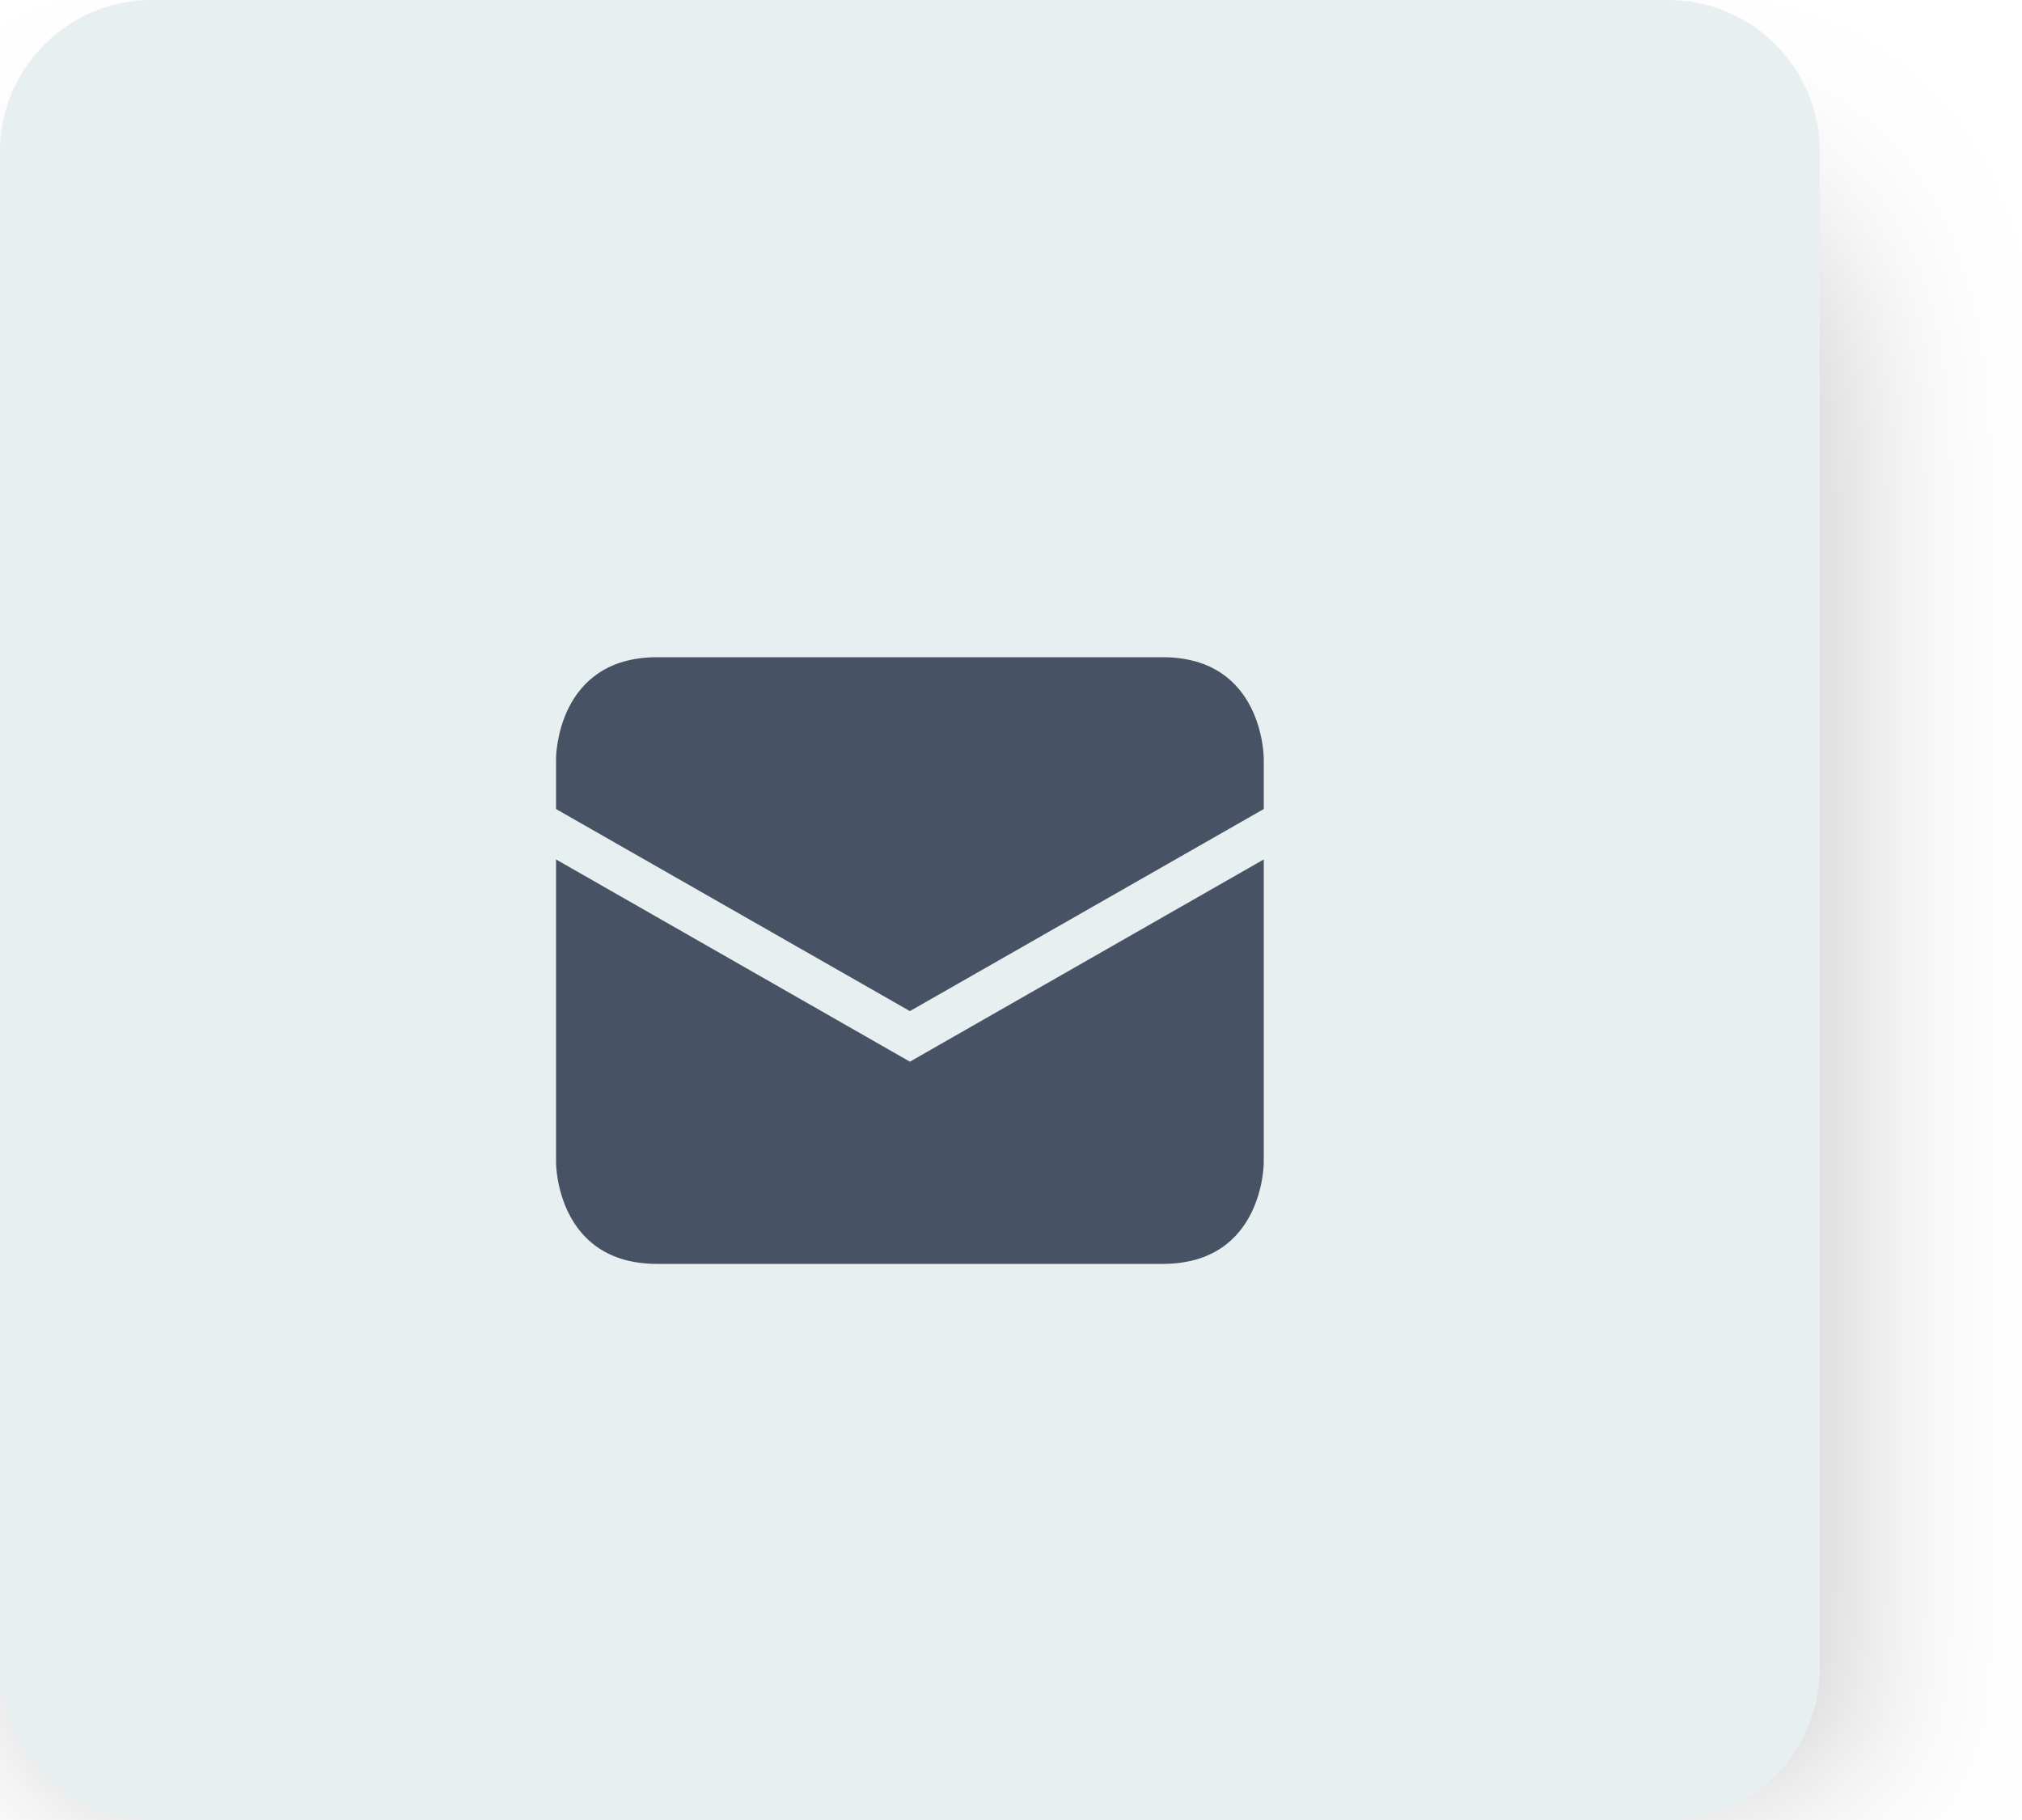
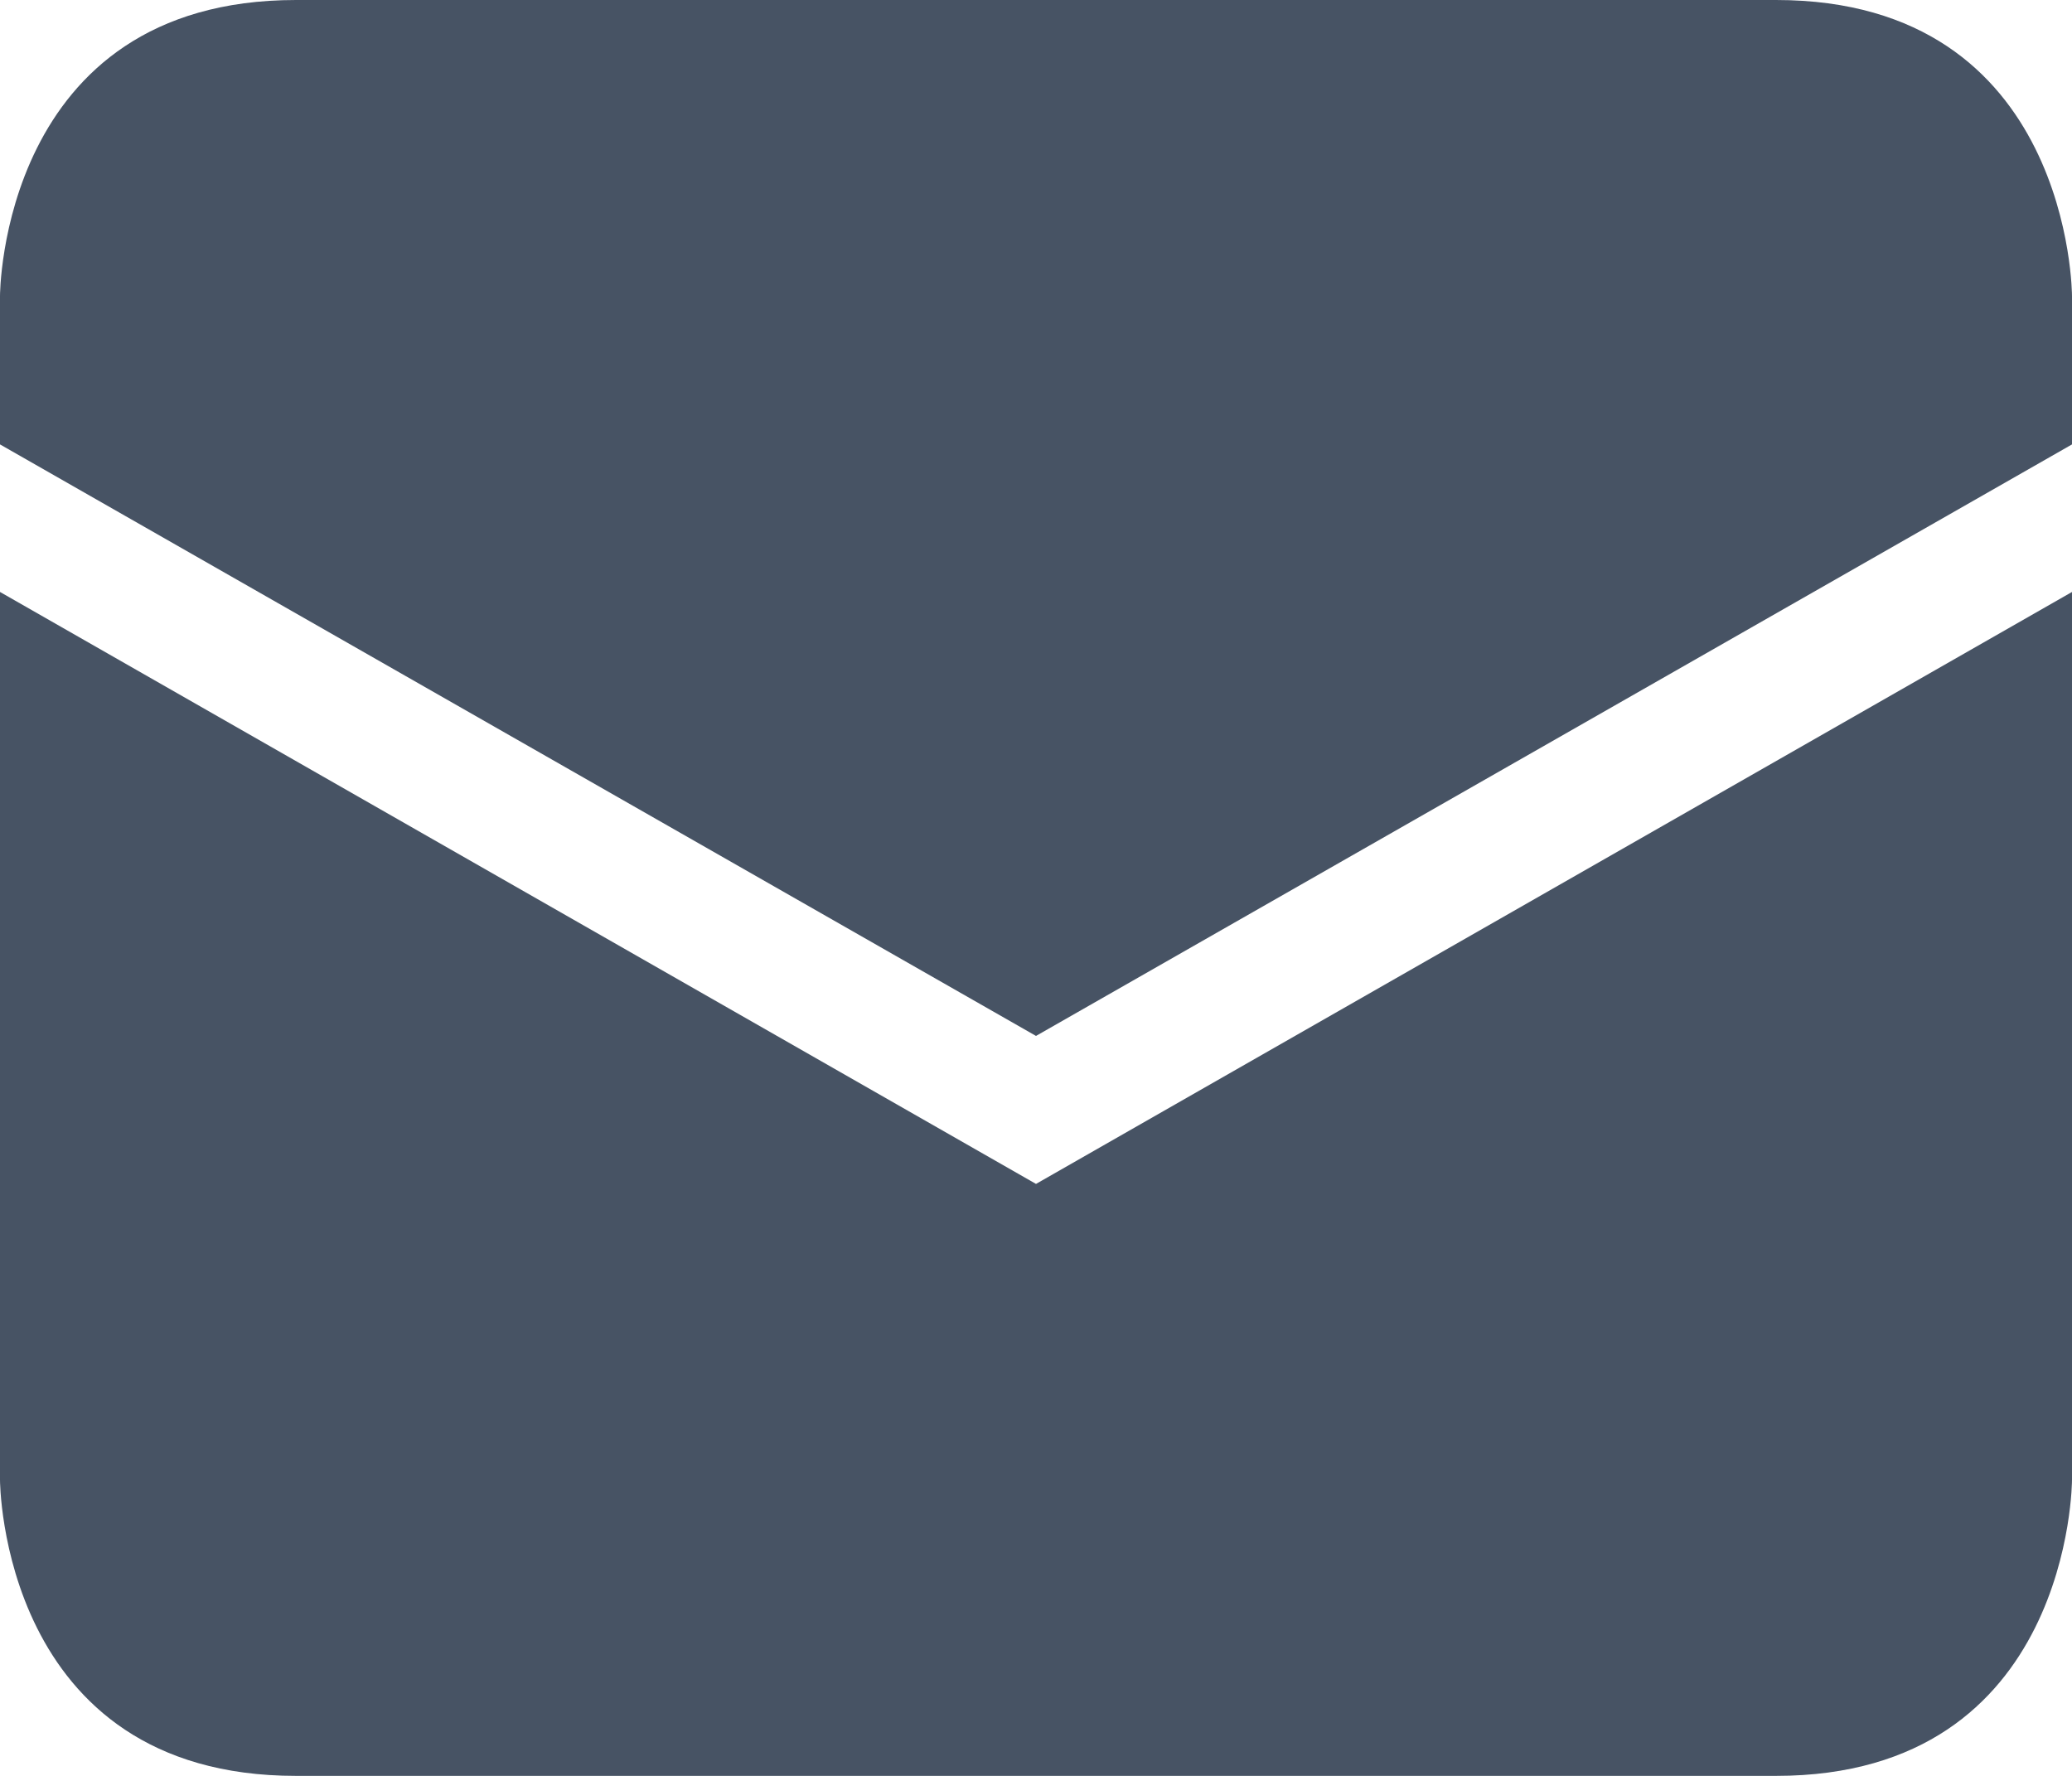
- <svg xmlns="http://www.w3.org/2000/svg" width="40" height="36" viewBox="0 0 40 36" fill="none">
-   <g filter="url(#filter0_d)">
-     <rect width="36" height="36" rx="3" fill="#E8EFF1" />
-     <path fill-rule="evenodd" clip-rule="evenodd" d="M25 16.003L18 20L11 16.003V15C11 15 11 13 13 13H23C25 13 25 15 25 15V16.003ZM11 17L18 21L25 17V23C25 23 25 25 23 25H13C11 25 11 23 11 23V17Z" fill="#475364" />
-   </g>
-   <defs>
-     <filter id="filter0_d" x="-4" y="0" width="44" height="44" filterUnits="userSpaceOnUse" color-interpolation-filters="sRGB">
-       <feFlood flood-opacity="0" result="BackgroundImageFix" />
-       <feColorMatrix in="SourceAlpha" type="matrix" values="0 0 0 0 0 0 0 0 0 0 0 0 0 0 0 0 0 0 127 0" />
-       <feOffset dy="4" />
-       <feGaussianBlur stdDeviation="2" />
-       <feColorMatrix type="matrix" values="0 0 0 0 0 0 0 0 0 0 0 0 0 0 0 0 0 0 0.25 0" />
-       <feBlend mode="normal" in2="BackgroundImageFix" result="effect1_dropShadow" />
-       <feBlend mode="normal" in="SourceGraphic" in2="effect1_dropShadow" result="shape" />
-     </filter>
-   </defs>
+ <svg xmlns="http://www.w3.org/2000/svg" width="14" height="12" viewBox="0 0 14 12" fill="none">
+   <path fill-rule="evenodd" clip-rule="evenodd" d="M14 3.003L7 7L0 3.003V2C0 2 0 0 2 0H12C14 0 14 2 14 2V3.003ZM0 4L7 8L14 4V10C14 10 14 12 12 12H2C0 12 0 10 0 10V4Z" fill="#475364" />
</svg>
